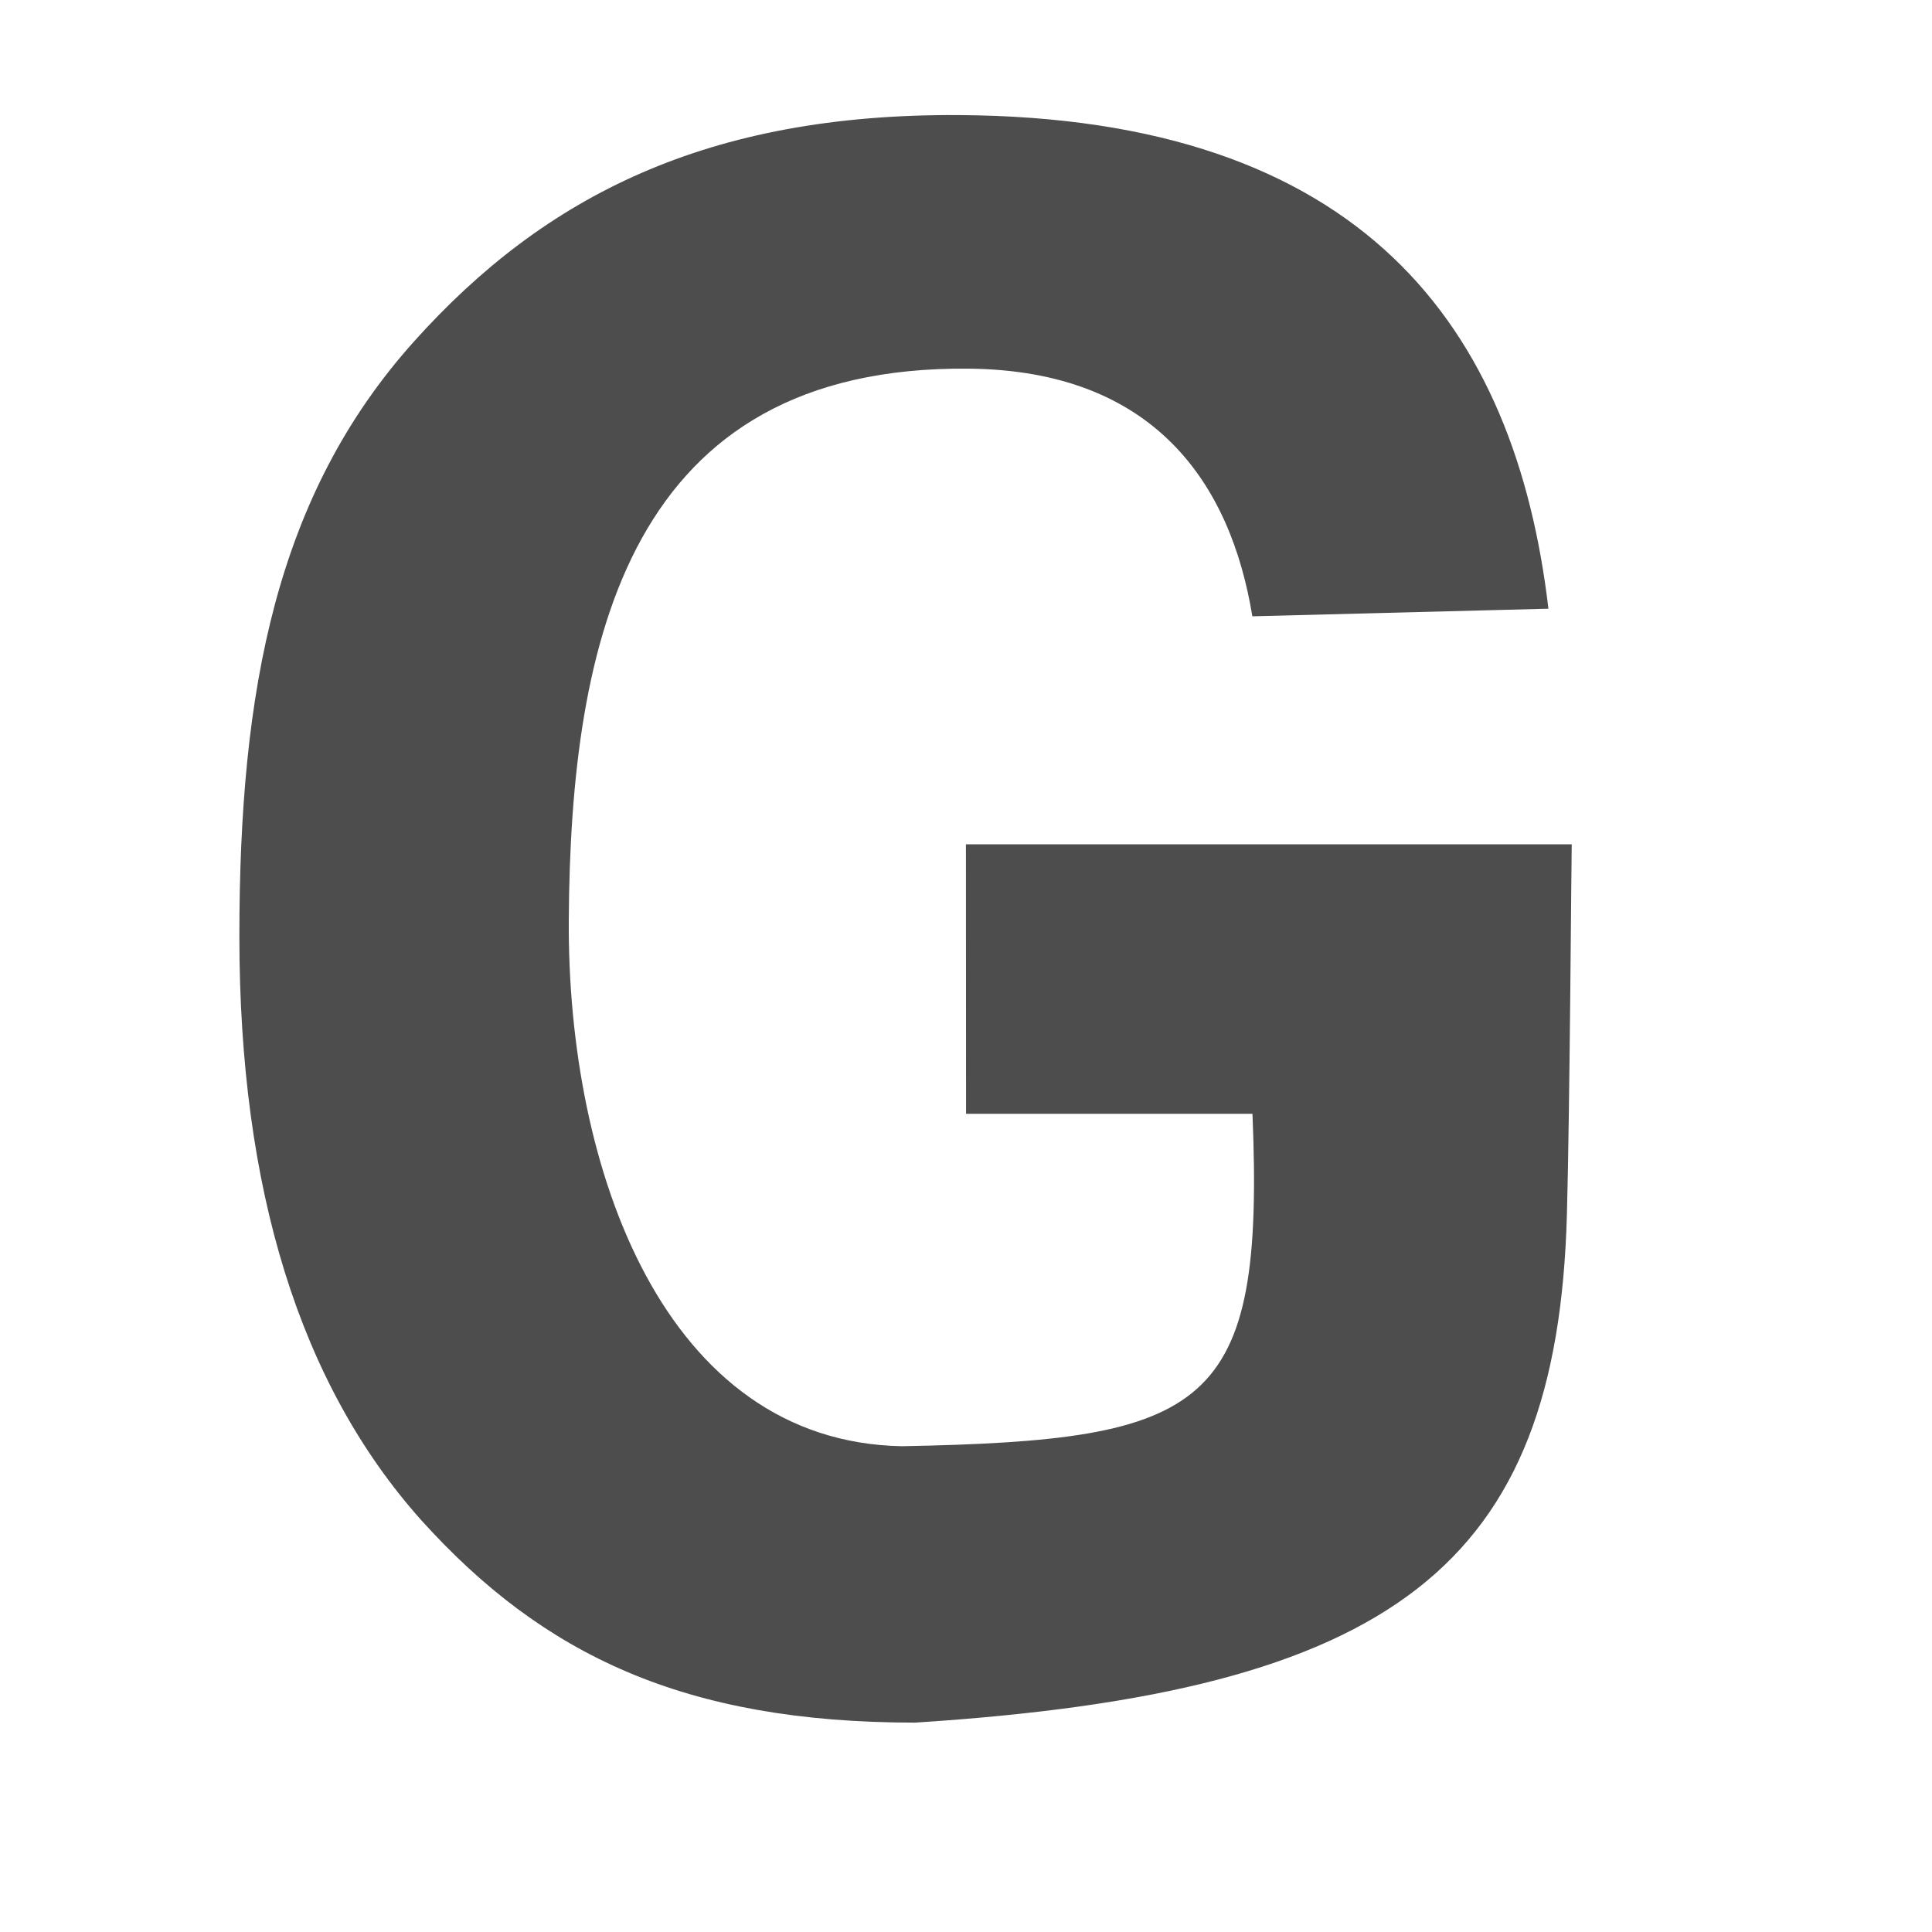
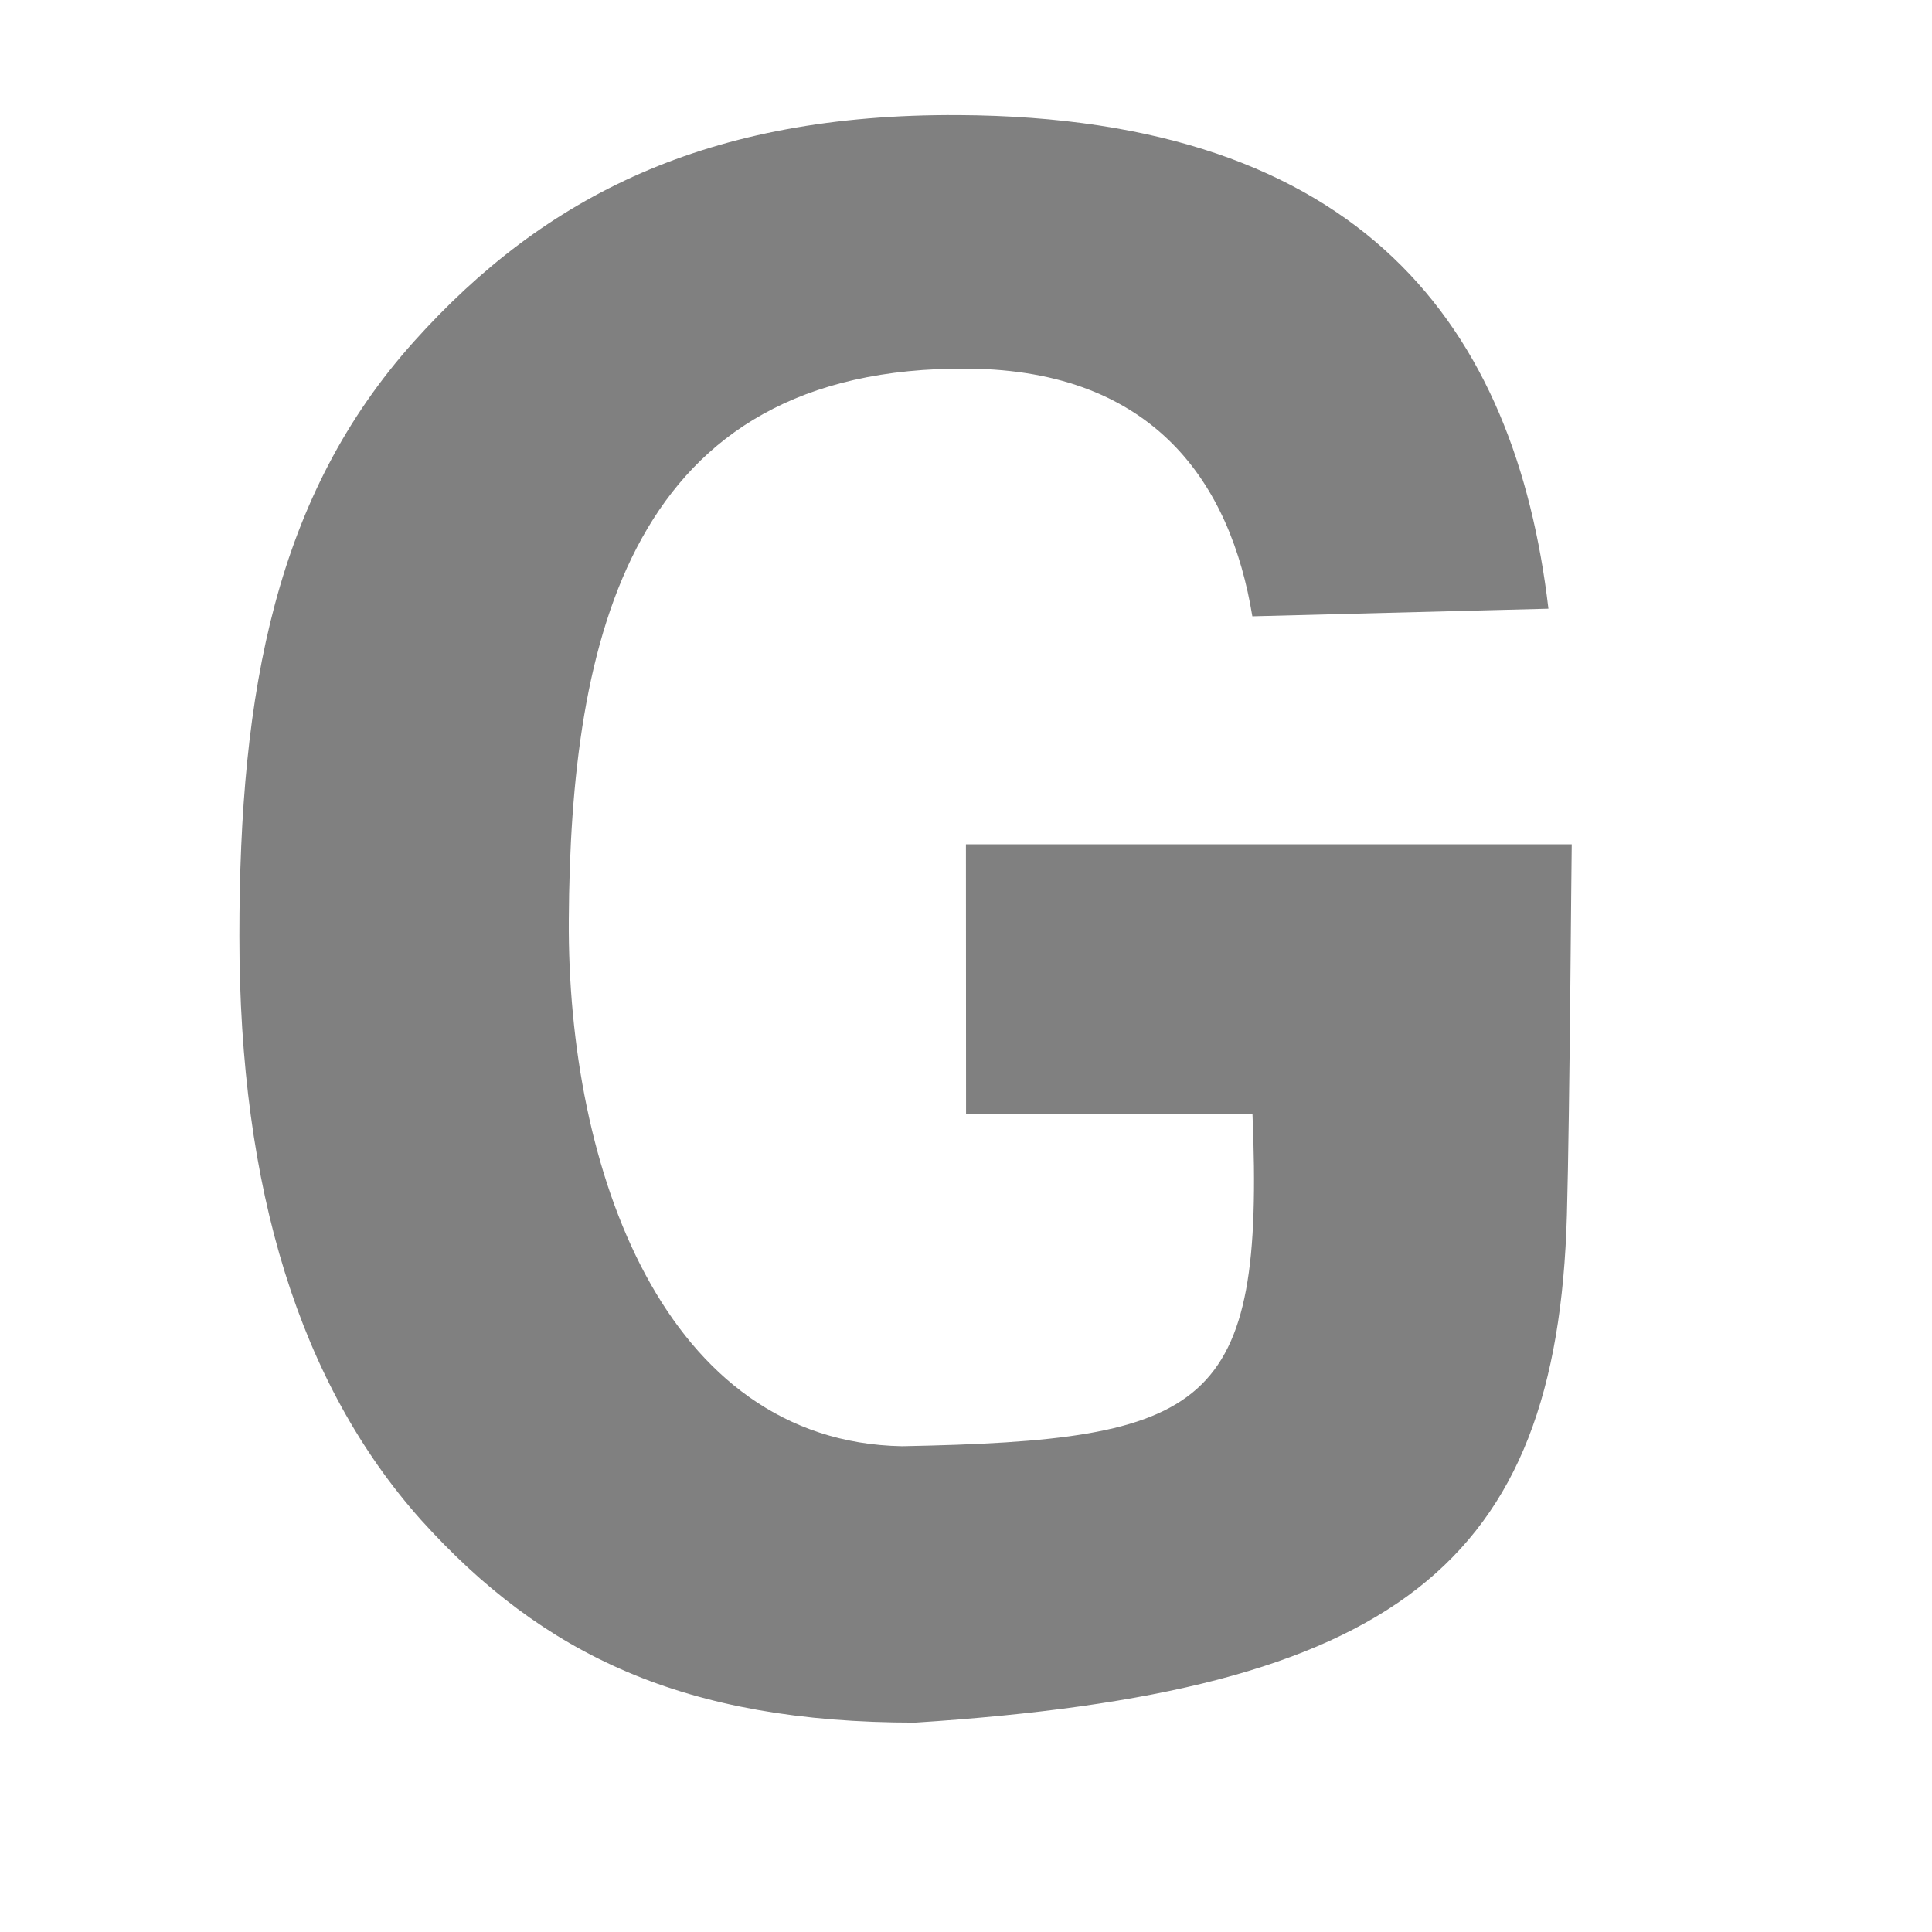
<svg xmlns="http://www.w3.org/2000/svg" width="16" height="16" version="1.1">
  <g transform="translate(-257.0006,35)">
-     <path style="fill:#4d4d4d" d="m 265,-28.008 5.017,0 c -0.003,0.084 -0.016,2.203 -0.04,3.07 -0.081,2.904 -1.427,3.949 -5.398,4.204 -1.909,0 -3.082,-0.559 -4.091,-1.678 -1.003,-1.124 -1.505,-2.736 -1.505,-4.835 0,-2.041 0.304,-3.653 1.448,-4.927 1.086,-1.21 2.435,-1.884 4.505,-1.873 3.356,0.018 4.614,1.762 4.888,4.088 l -2.452,0.063 c -0.179,-1.096 -0.808,-2.036 -2.348,-2.051 -2.815,-0.027 -3.299,2.246 -3.313,4.565 -0.013,2.065 0.79,4.323 2.76,4.359 2.54,-0.049 3.004,-0.301 2.902,-2.753 l -2.372,0 z" />
+     <path d="m265-28.008h5.017c-3e-3 0.084-0.016 2.203-0.04 3.07-0.081 2.904-1.427 3.949-5.398 4.204-1.909 0-3.082-0.559-4.091-1.678-1.003-1.124-1.505-2.736-1.505-4.835 0-2.041 0.304-3.653 1.448-4.927 1.086-1.21 2.435-1.884 4.505-1.873 3.356 0.018 4.614 1.762 4.888 4.088l-2.452 0.063c-0.179-1.096-0.808-2.036-2.348-2.051-2.815-0.027-3.299 2.246-3.313 4.565-0.013 2.065 0.79 4.323 2.76 4.359 2.54-0.049 3.004-0.301 2.902-2.753h-2.372z" style="fill:#808080" />
  </g>
</svg>
